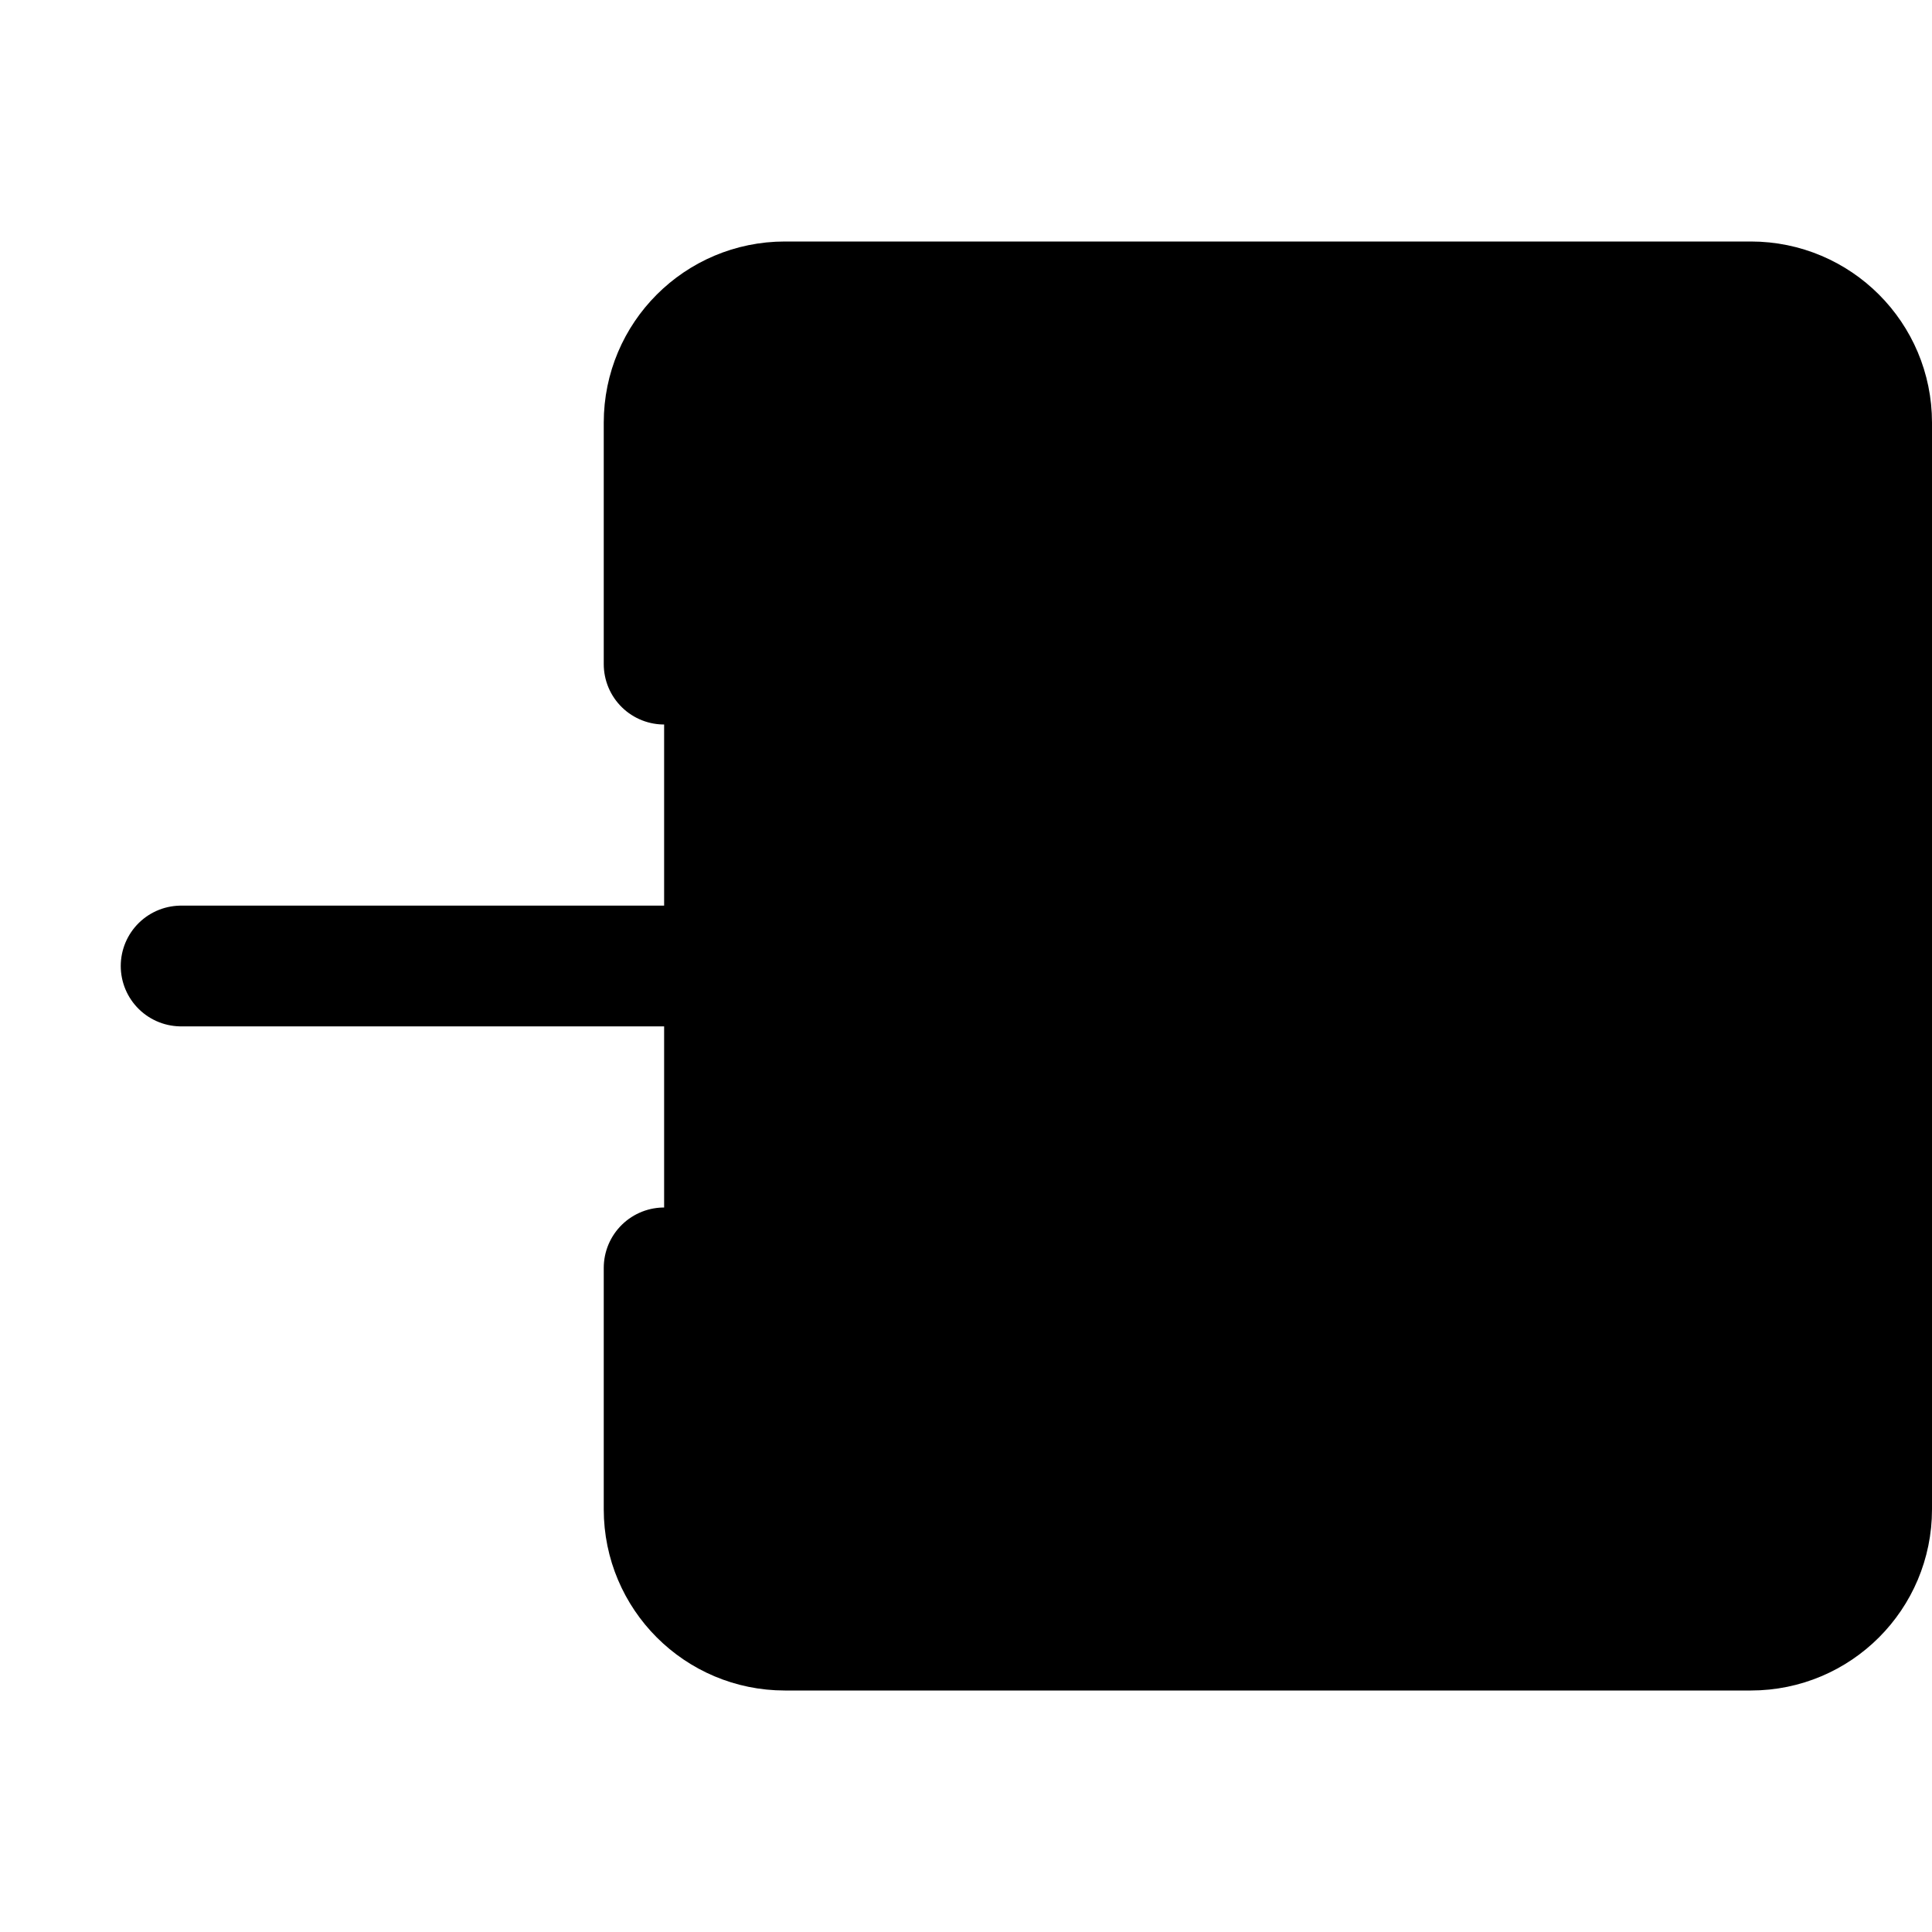
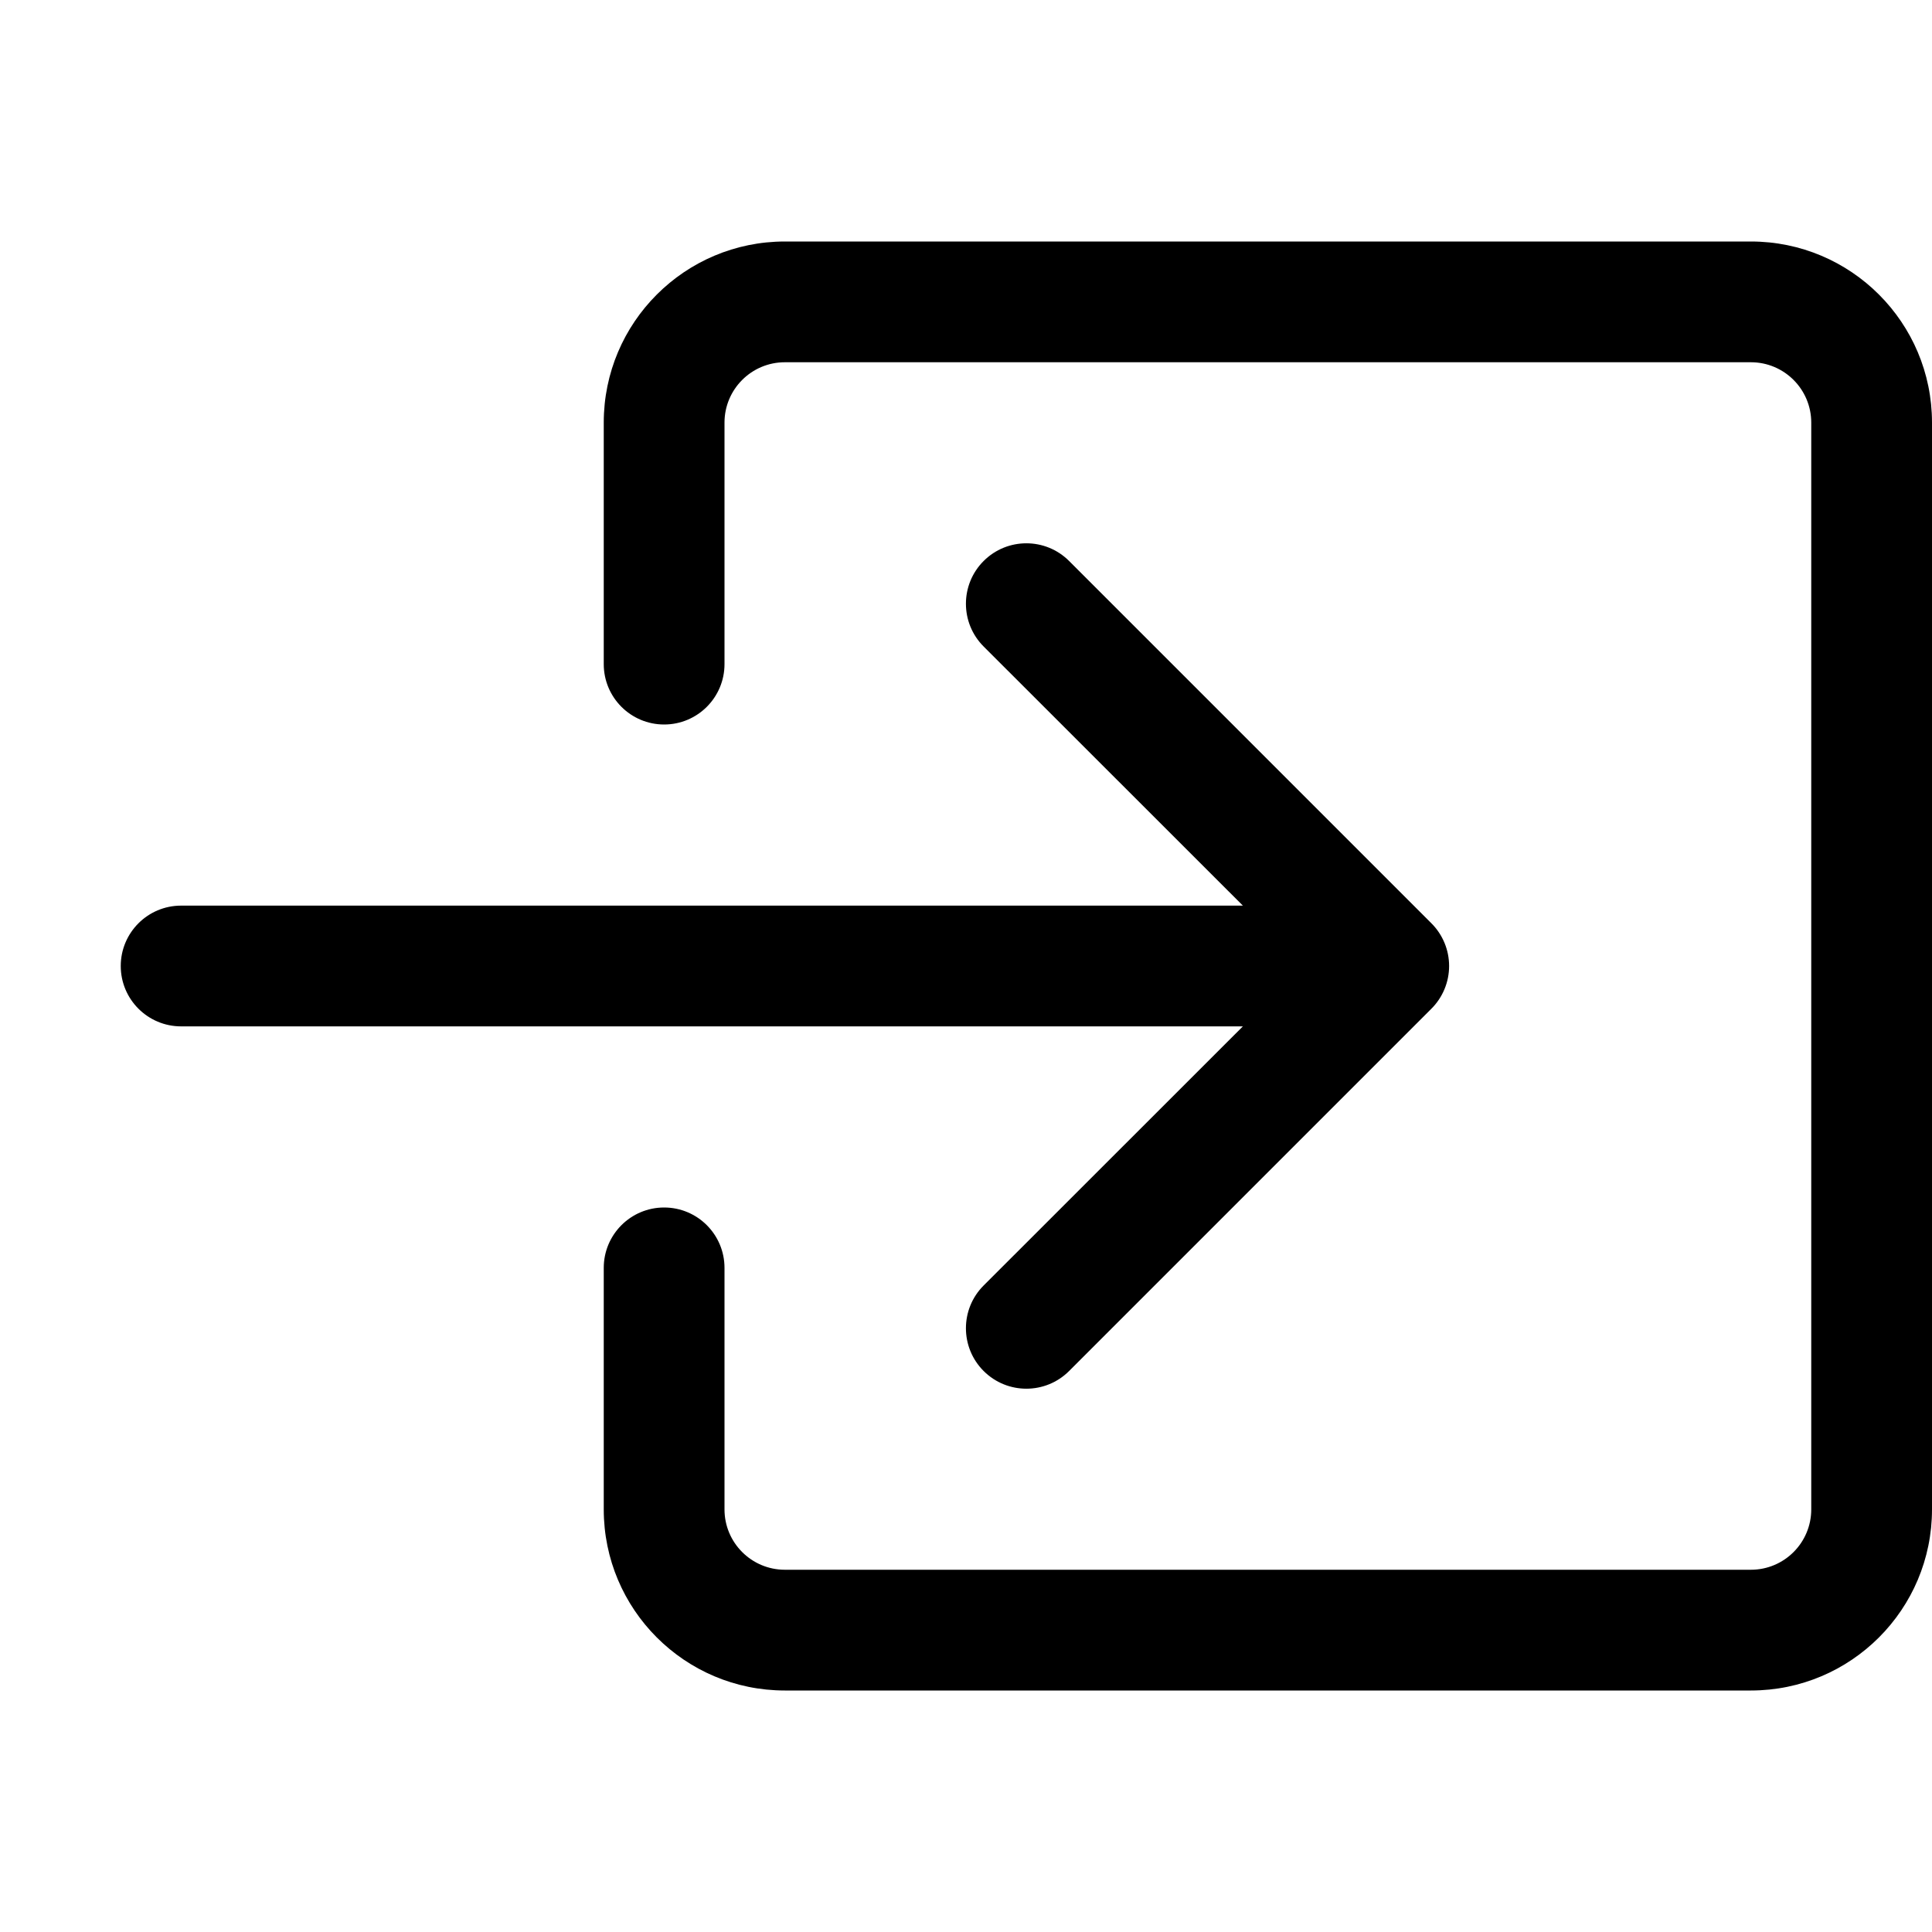
<svg xmlns="http://www.w3.org/2000/svg" width="1em" height="1em" viewBox="0 0 16 16" class="bi bi-box-arrow-in-right" fill="currentColor">
-   <path stroke="#000" stroke-linecap="round" d="M5.5 10.5v2a1 1 0 0 0 1 1h8a1 1 0 0 0 1-1v-9a1 1 0 0 0-1-1h-8a1 1 0 0 0-1 1v2" />
-   <path stroke="#000" stroke-linecap="round" stroke-linejoin="round" d="M8.5 11l3-3m0 0l-3-3m3 3h-10" />
+   <path fill-rule="evenodd" d="M6 3.5a.5.5 0 0 1 .5-.5h8a.5.5 0 0 1 .5.5v9a.5.5 0 0 1-.5.5h-8a.5.5 0 0 1-.5-.5v-2a.5.5 0 0 0-1 0v2A1.5 1.5 0 0 0 6.5 14h8a1.5 1.5 0 0 0 1.5-1.5v-9A1.5 1.5 0 0 0 14.5 2h-8A1.5 1.5 0 0 0 5 3.5v2a.5.5 0 0 0 1 0v-2z" />
+   <path fill-rule="evenodd" d="M11.854 8.354a.5.5 0 0 0 0-.708l-3-3a.5.5 0 1 0-.708.708L10.293 7.5H1.5a.5.5 0 0 0 0 1h8.793l-2.147 2.146a.5.5 0 0 0 .708.708l3-3z" />
</svg>
